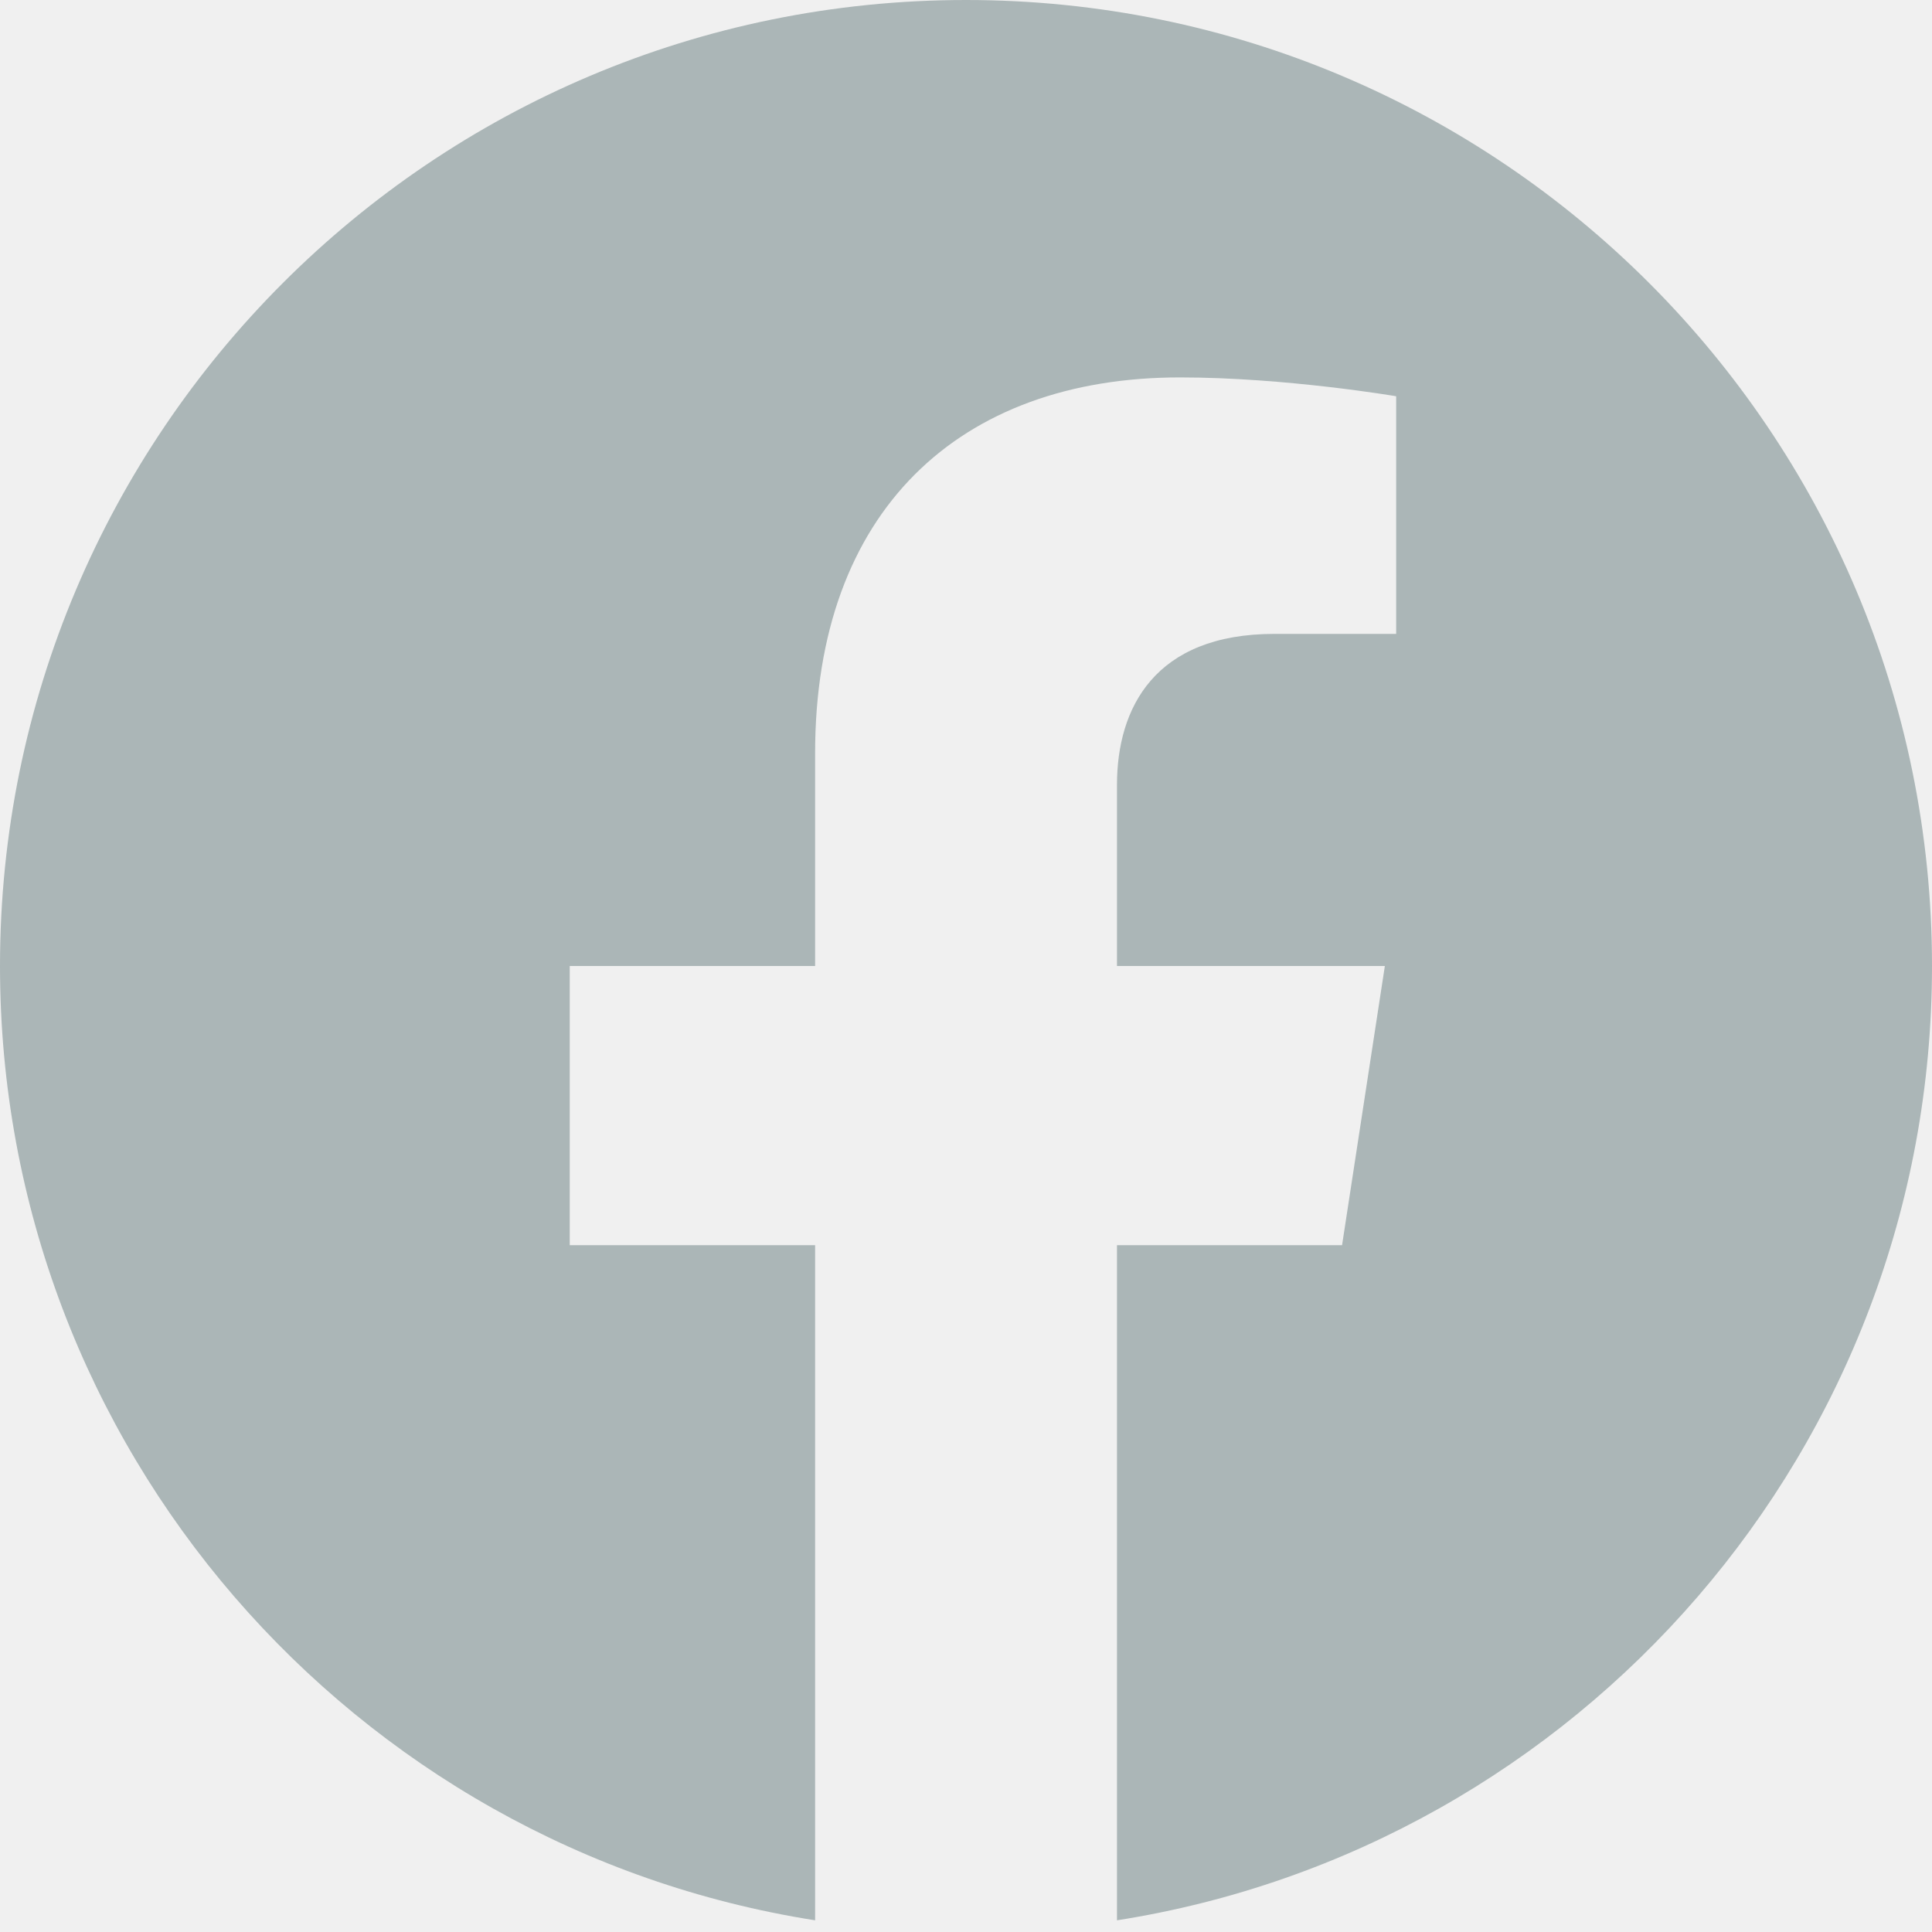
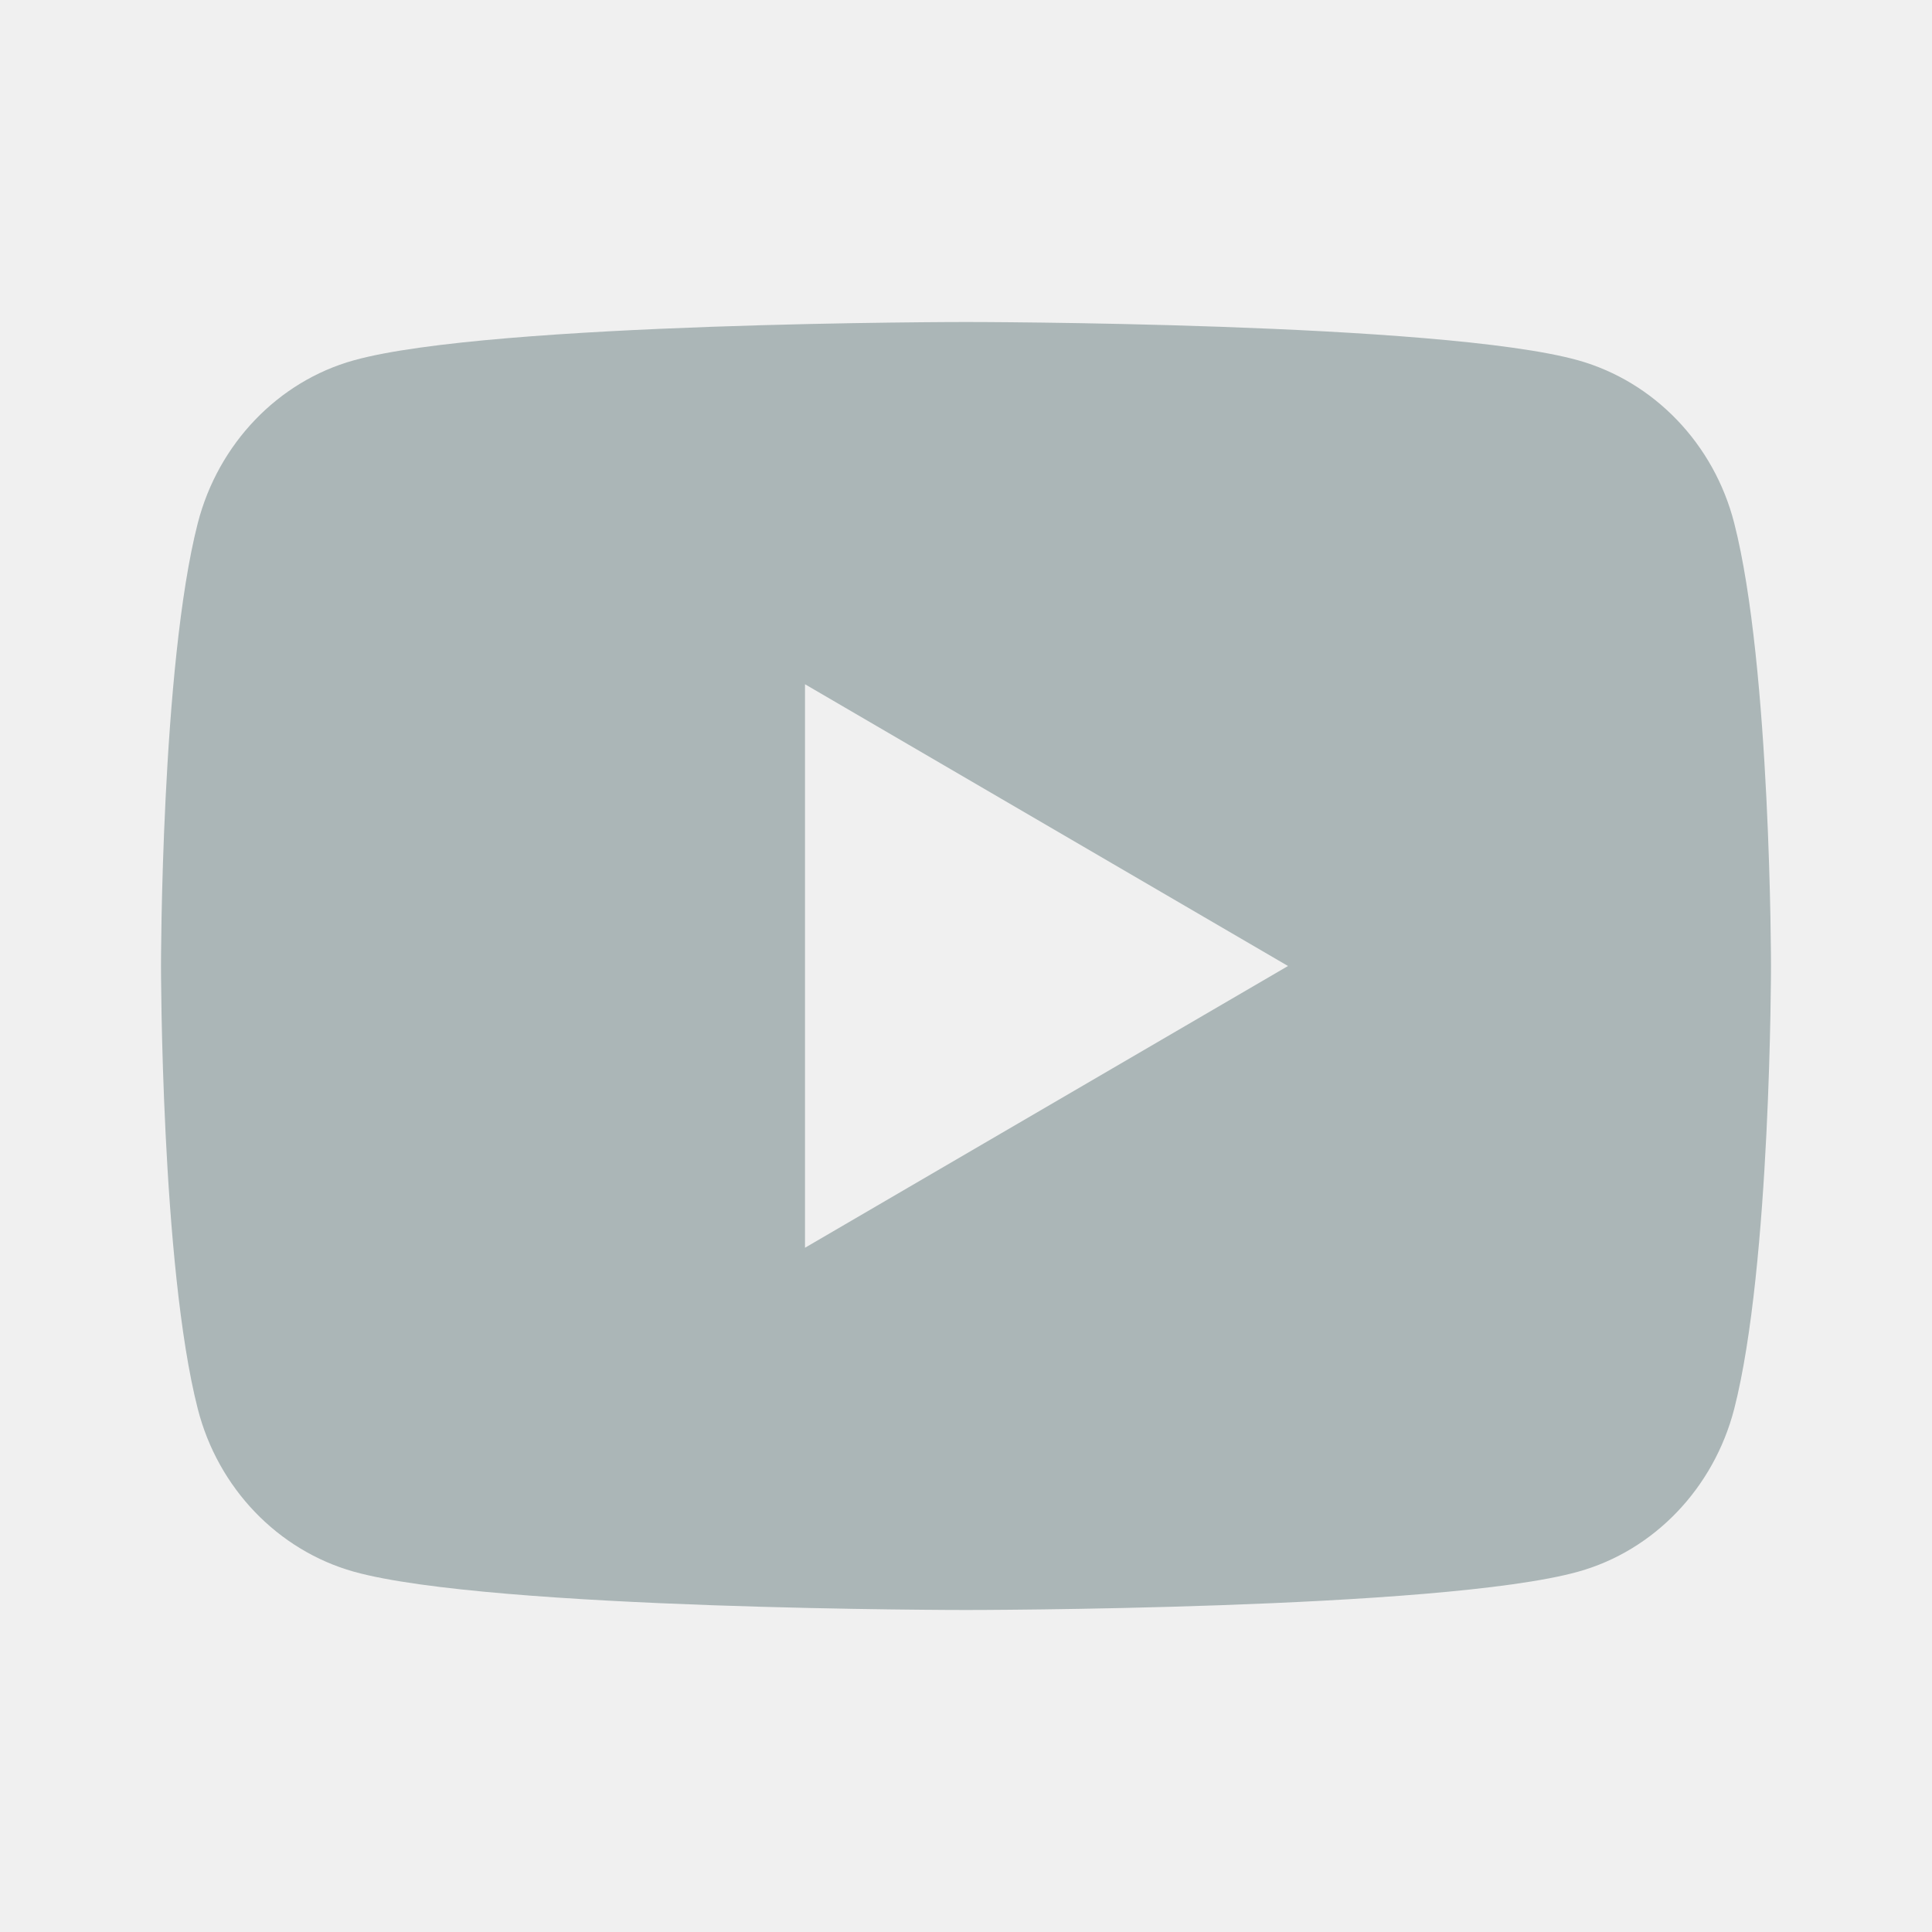
- <svg xmlns="http://www.w3.org/2000/svg" width="20" height="20" viewBox="0 0 20 20" fill="none">
-   <path d="M10 0C4.477 0 0 4.477 0 10C0 14.991 3.657 19.128 8.438 19.879V12.89H5.898V10H8.438V7.797C8.438 5.291 9.93 3.907 12.215 3.907C13.309 3.907 14.453 4.102 14.453 4.102V6.562H13.193C11.95 6.562 11.563 7.333 11.563 8.124V10H14.336L13.893 12.89H11.563V19.879C16.343 19.129 20 14.99 20 10C20 4.477 15.523 0 10 0Z" fill="#ABB6B7" />
+ <svg xmlns="http://www.w3.org/2000/svg" width="24" height="24" viewBox="0 0 24 24" fill="none">
+   <g clip-path="url(#clip0_3243_14429)">
+     <path d="M21.543 6.498C22 8.28 22 12 22 12C22 12 22 15.72 21.543 17.502C21.289 18.487 20.546 19.262 19.605 19.524C17.896 20 12 20 12 20C12 20 6.107 20 4.395 19.524C3.45 19.258 2.708 18.484 2.457 17.502C2 15.72 2 12 2 12C2 12 2 8.28 2.457 6.498C2.711 5.513 3.454 4.738 4.395 4.476C6.107 4 12 4 12 4C12 4 17.896 4 19.605 4.476C20.55 4.742 21.292 5.516 21.543 6.498ZM10 15.5L16 12L10 8.5V15.5Z" fill="#ABB6B7" />
+   </g>
+   <defs>
+     <clipPath id="clip0_3243_14429">
+       <rect width="24" height="24" fill="white" />
+     </clipPath>
+   </defs>
</svg>
